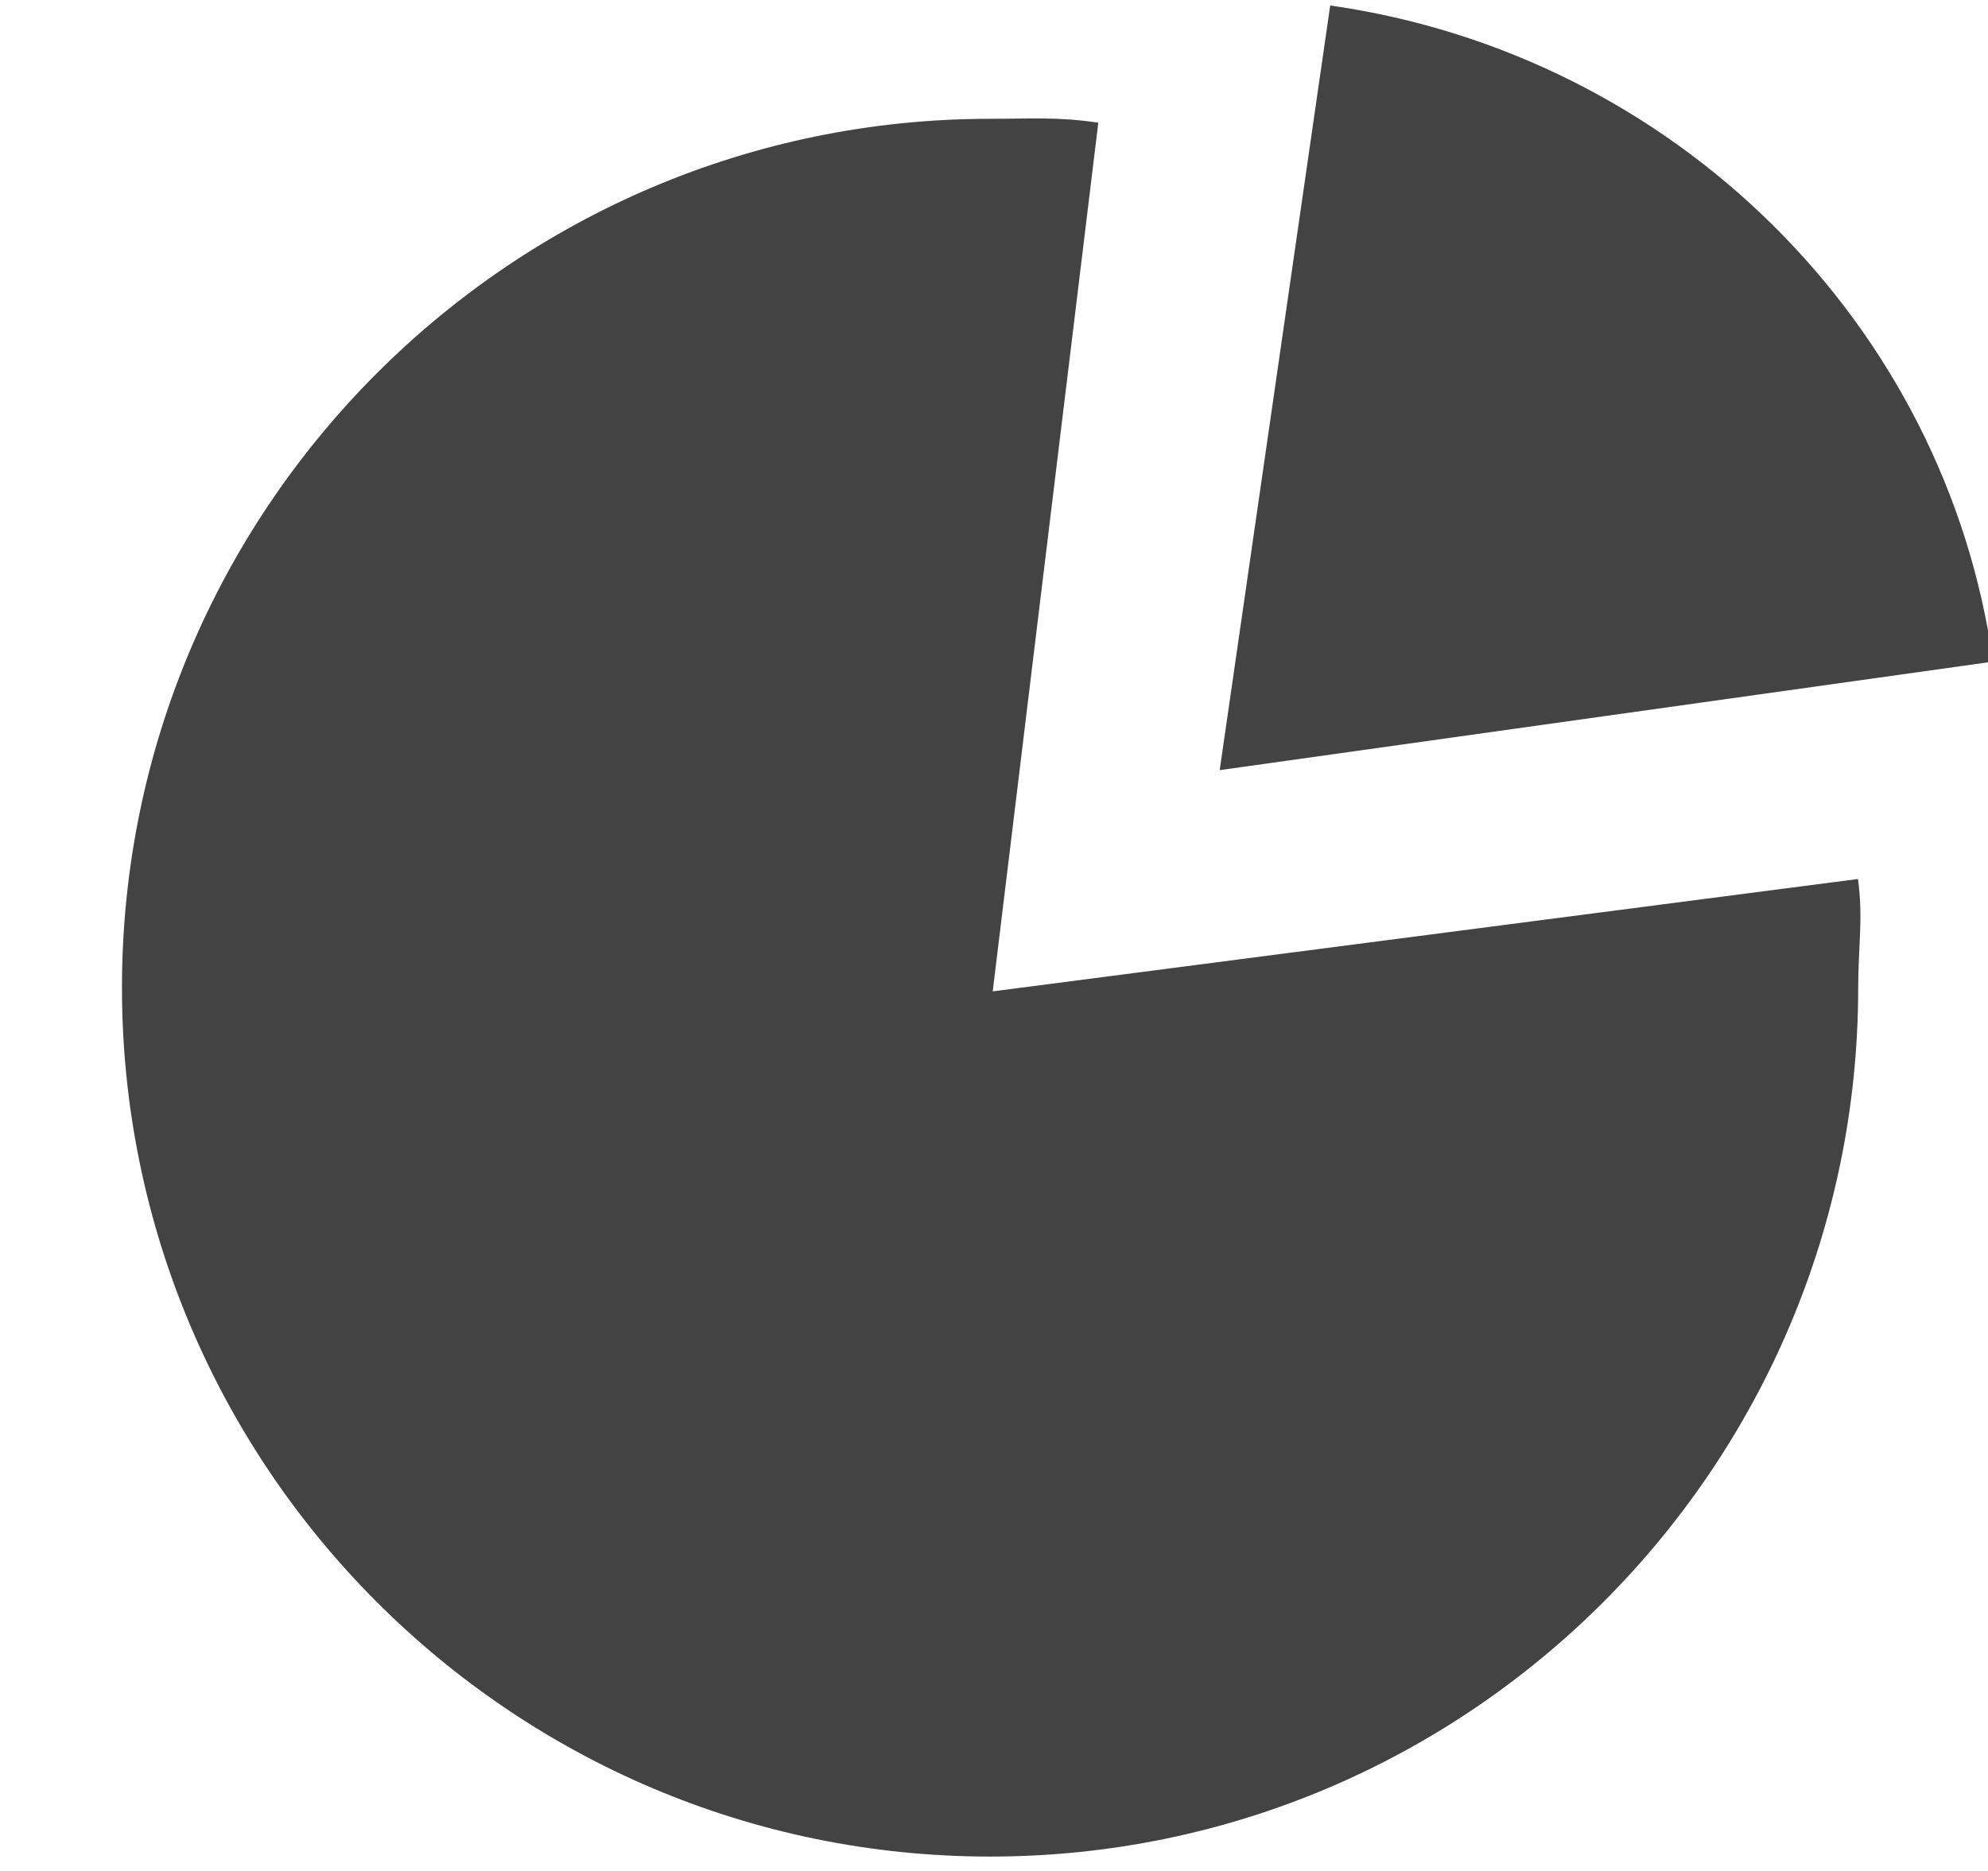
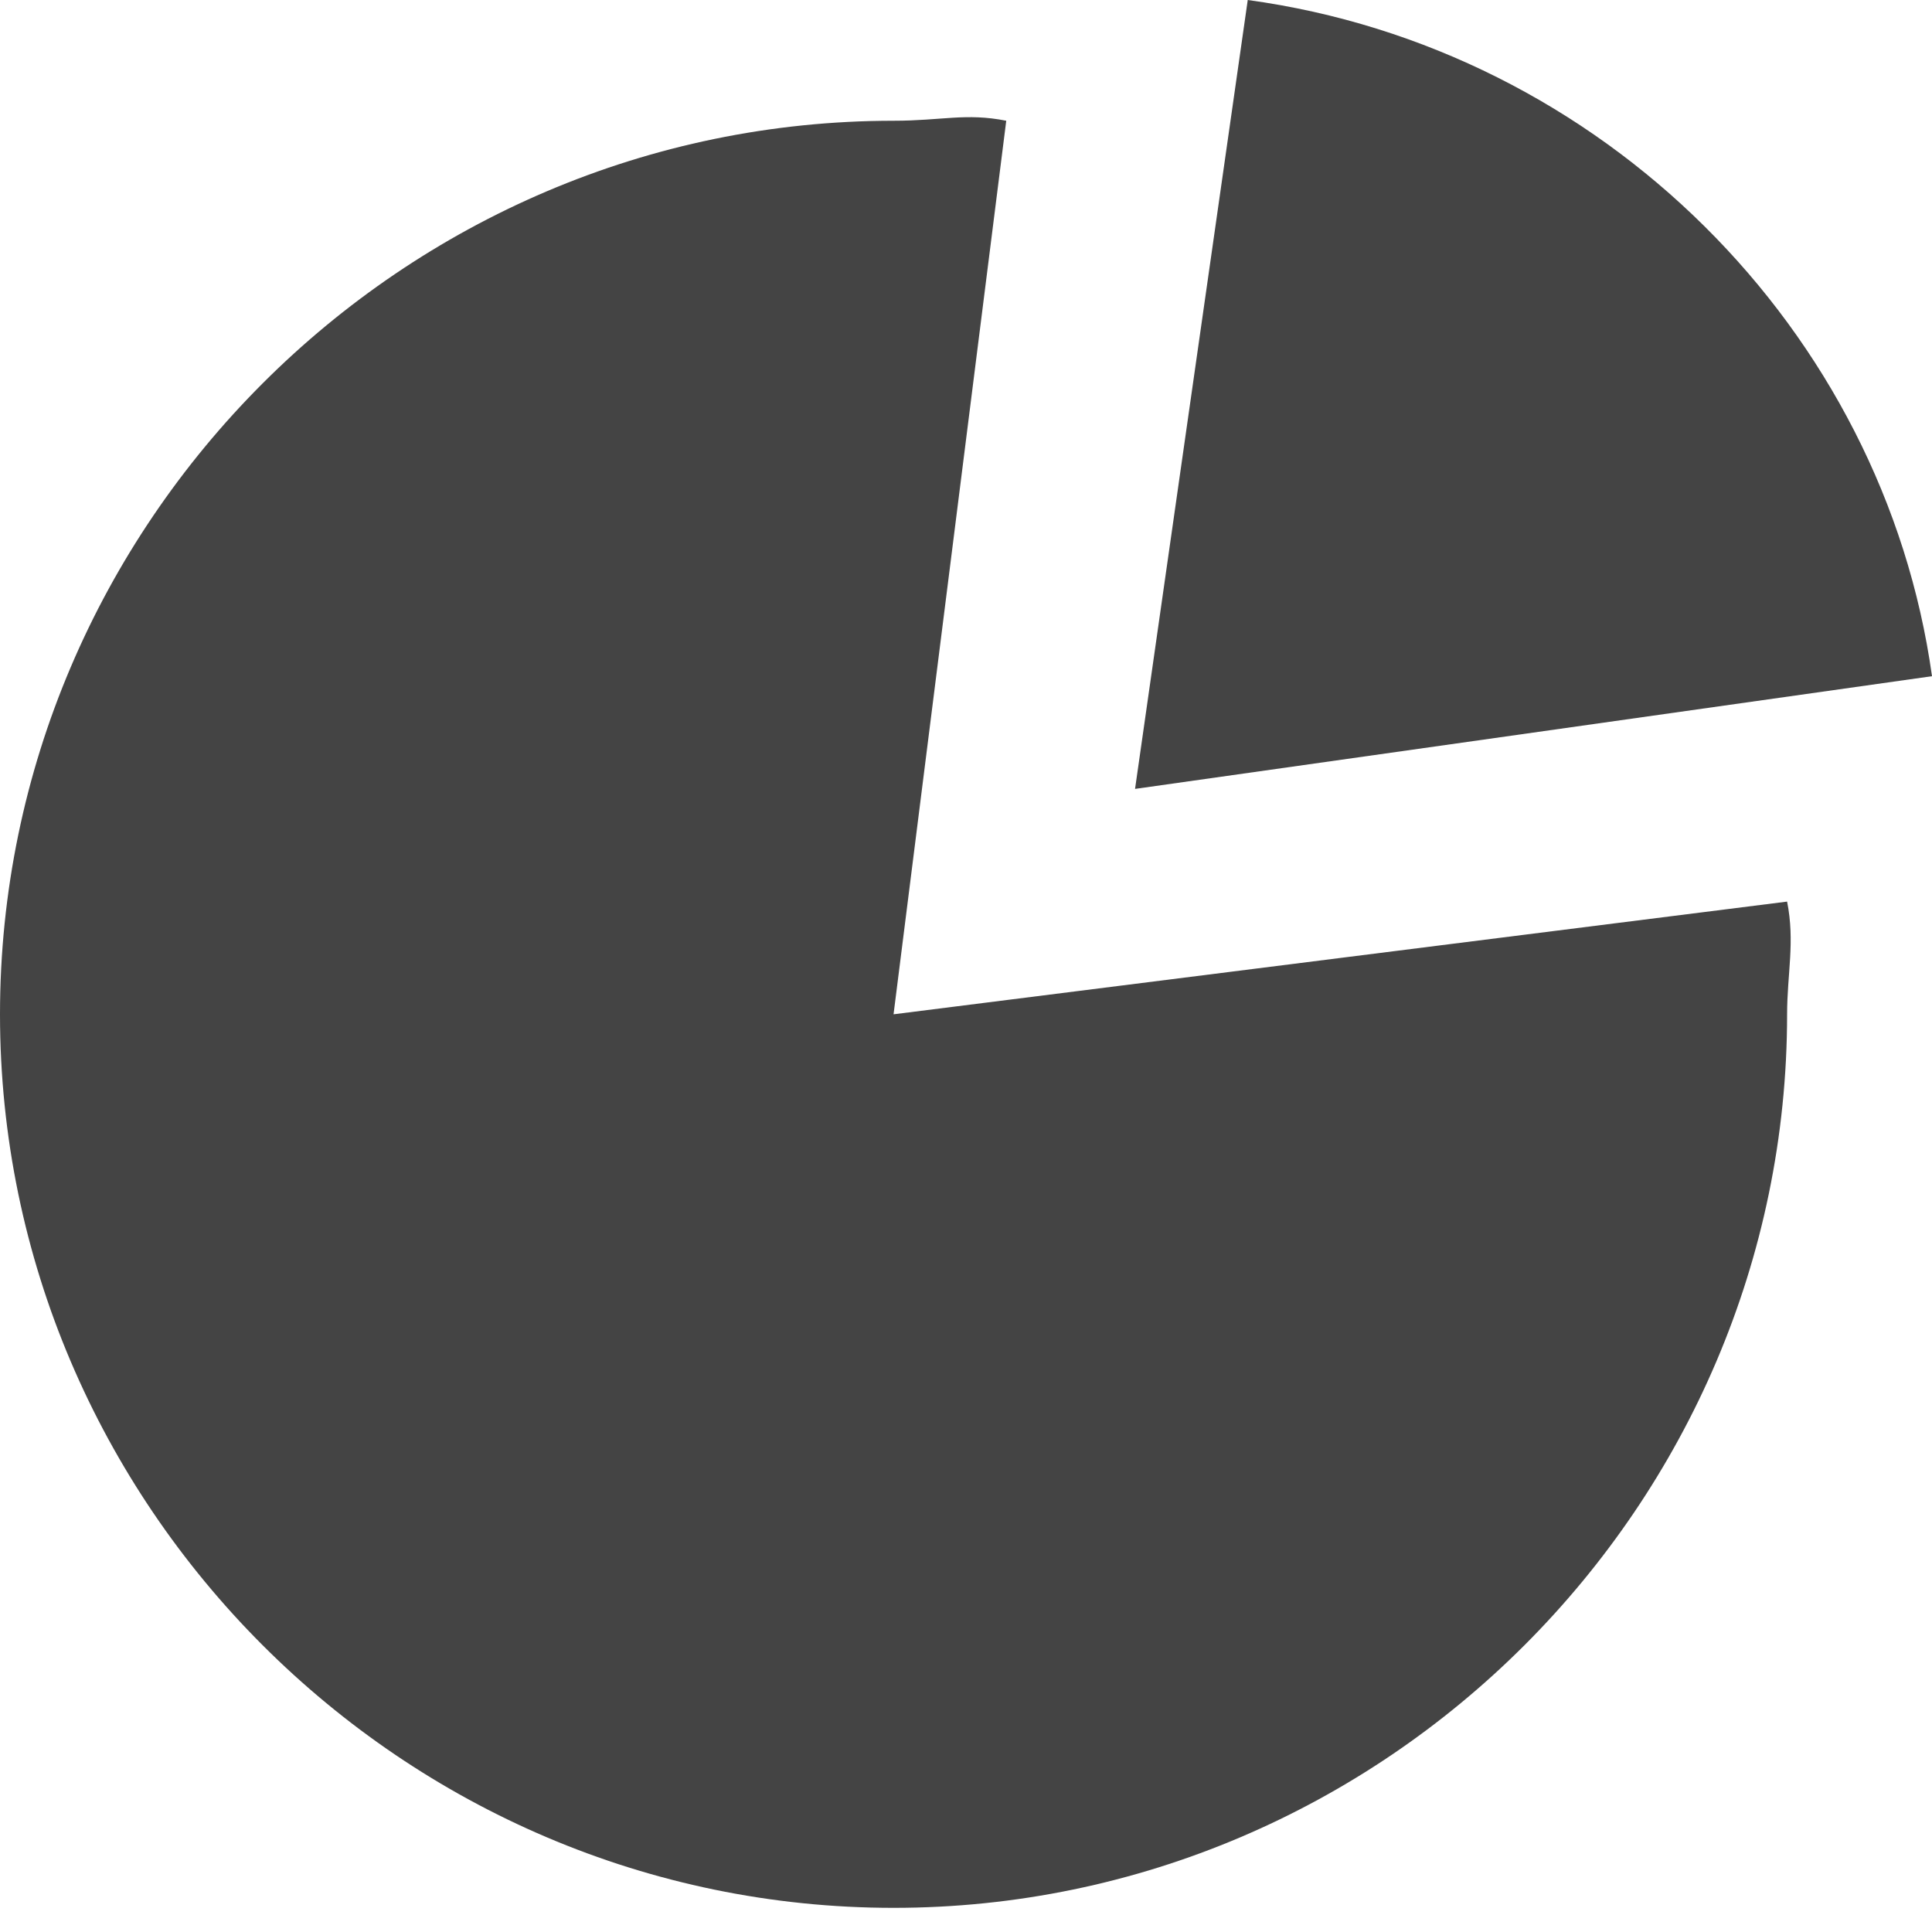
- <svg xmlns="http://www.w3.org/2000/svg" viewBox="0 0 17 16" version="1.1" class="si-glyph si-glyph-chart-piece">
-   <defs />
-   <g stroke="none" stroke-width="1" fill="none" fill-rule="evenodd">
-     <g transform="translate(1, 0)" fill="#434343">
-       <path d="M8.392,1.049 C8.043,0.998 7.83,1.016 7.467,1.016 C3.372,1.016 0.043,4.35 0.043,8.446 C0.043,12.542 3.372,15.877 7.467,15.877 C11.561,15.877 14.89,12.542 14.89,8.446 C14.89,8.1 14.934,7.848 14.888,7.517 L7.489,8.478 L8.392,1.049 L8.392,1.049 Z" class="si-glyph-fill" />
-       <path d="M10.375,0.047 L9.43,6.586 L16.043,5.658 C15.638,2.764 13.314,0.466 10.375,0.047 L10.375,0.047 Z" class="si-glyph-fill" />
+ <svg xmlns="http://www.w3.org/2000/svg" version="1.1" id="Vrstva_1" x="0px" y="0px" viewBox="0 0 24 24" style="enable-background:new 0 0 24 24;" xml:space="preserve">
+   <style type="text/css">
+ 	.st0{fill:#444444;}
+ </style>
+   <g>
+     <g transform="translate(1, 0)">
+       <path class="st0" d="M11.5,1.5c-0.5-0.1-0.8,0-1.4,0C4,1.5-1,6.5-1,12.6s5,11.1,11.1,11.1c6.1,0,11.1-5,11.1-11.1    c0-0.5,0.1-0.9,0-1.4l-11.1,1.4L11.5,1.5L11.5,1.5z" />
+       <path class="st0" d="M14.5,0l-1.4,9.8L23,8.4C22.4,4.1,18.9,0.6,14.5,0L14.5,0z" />
    </g>
  </g>
</svg>
